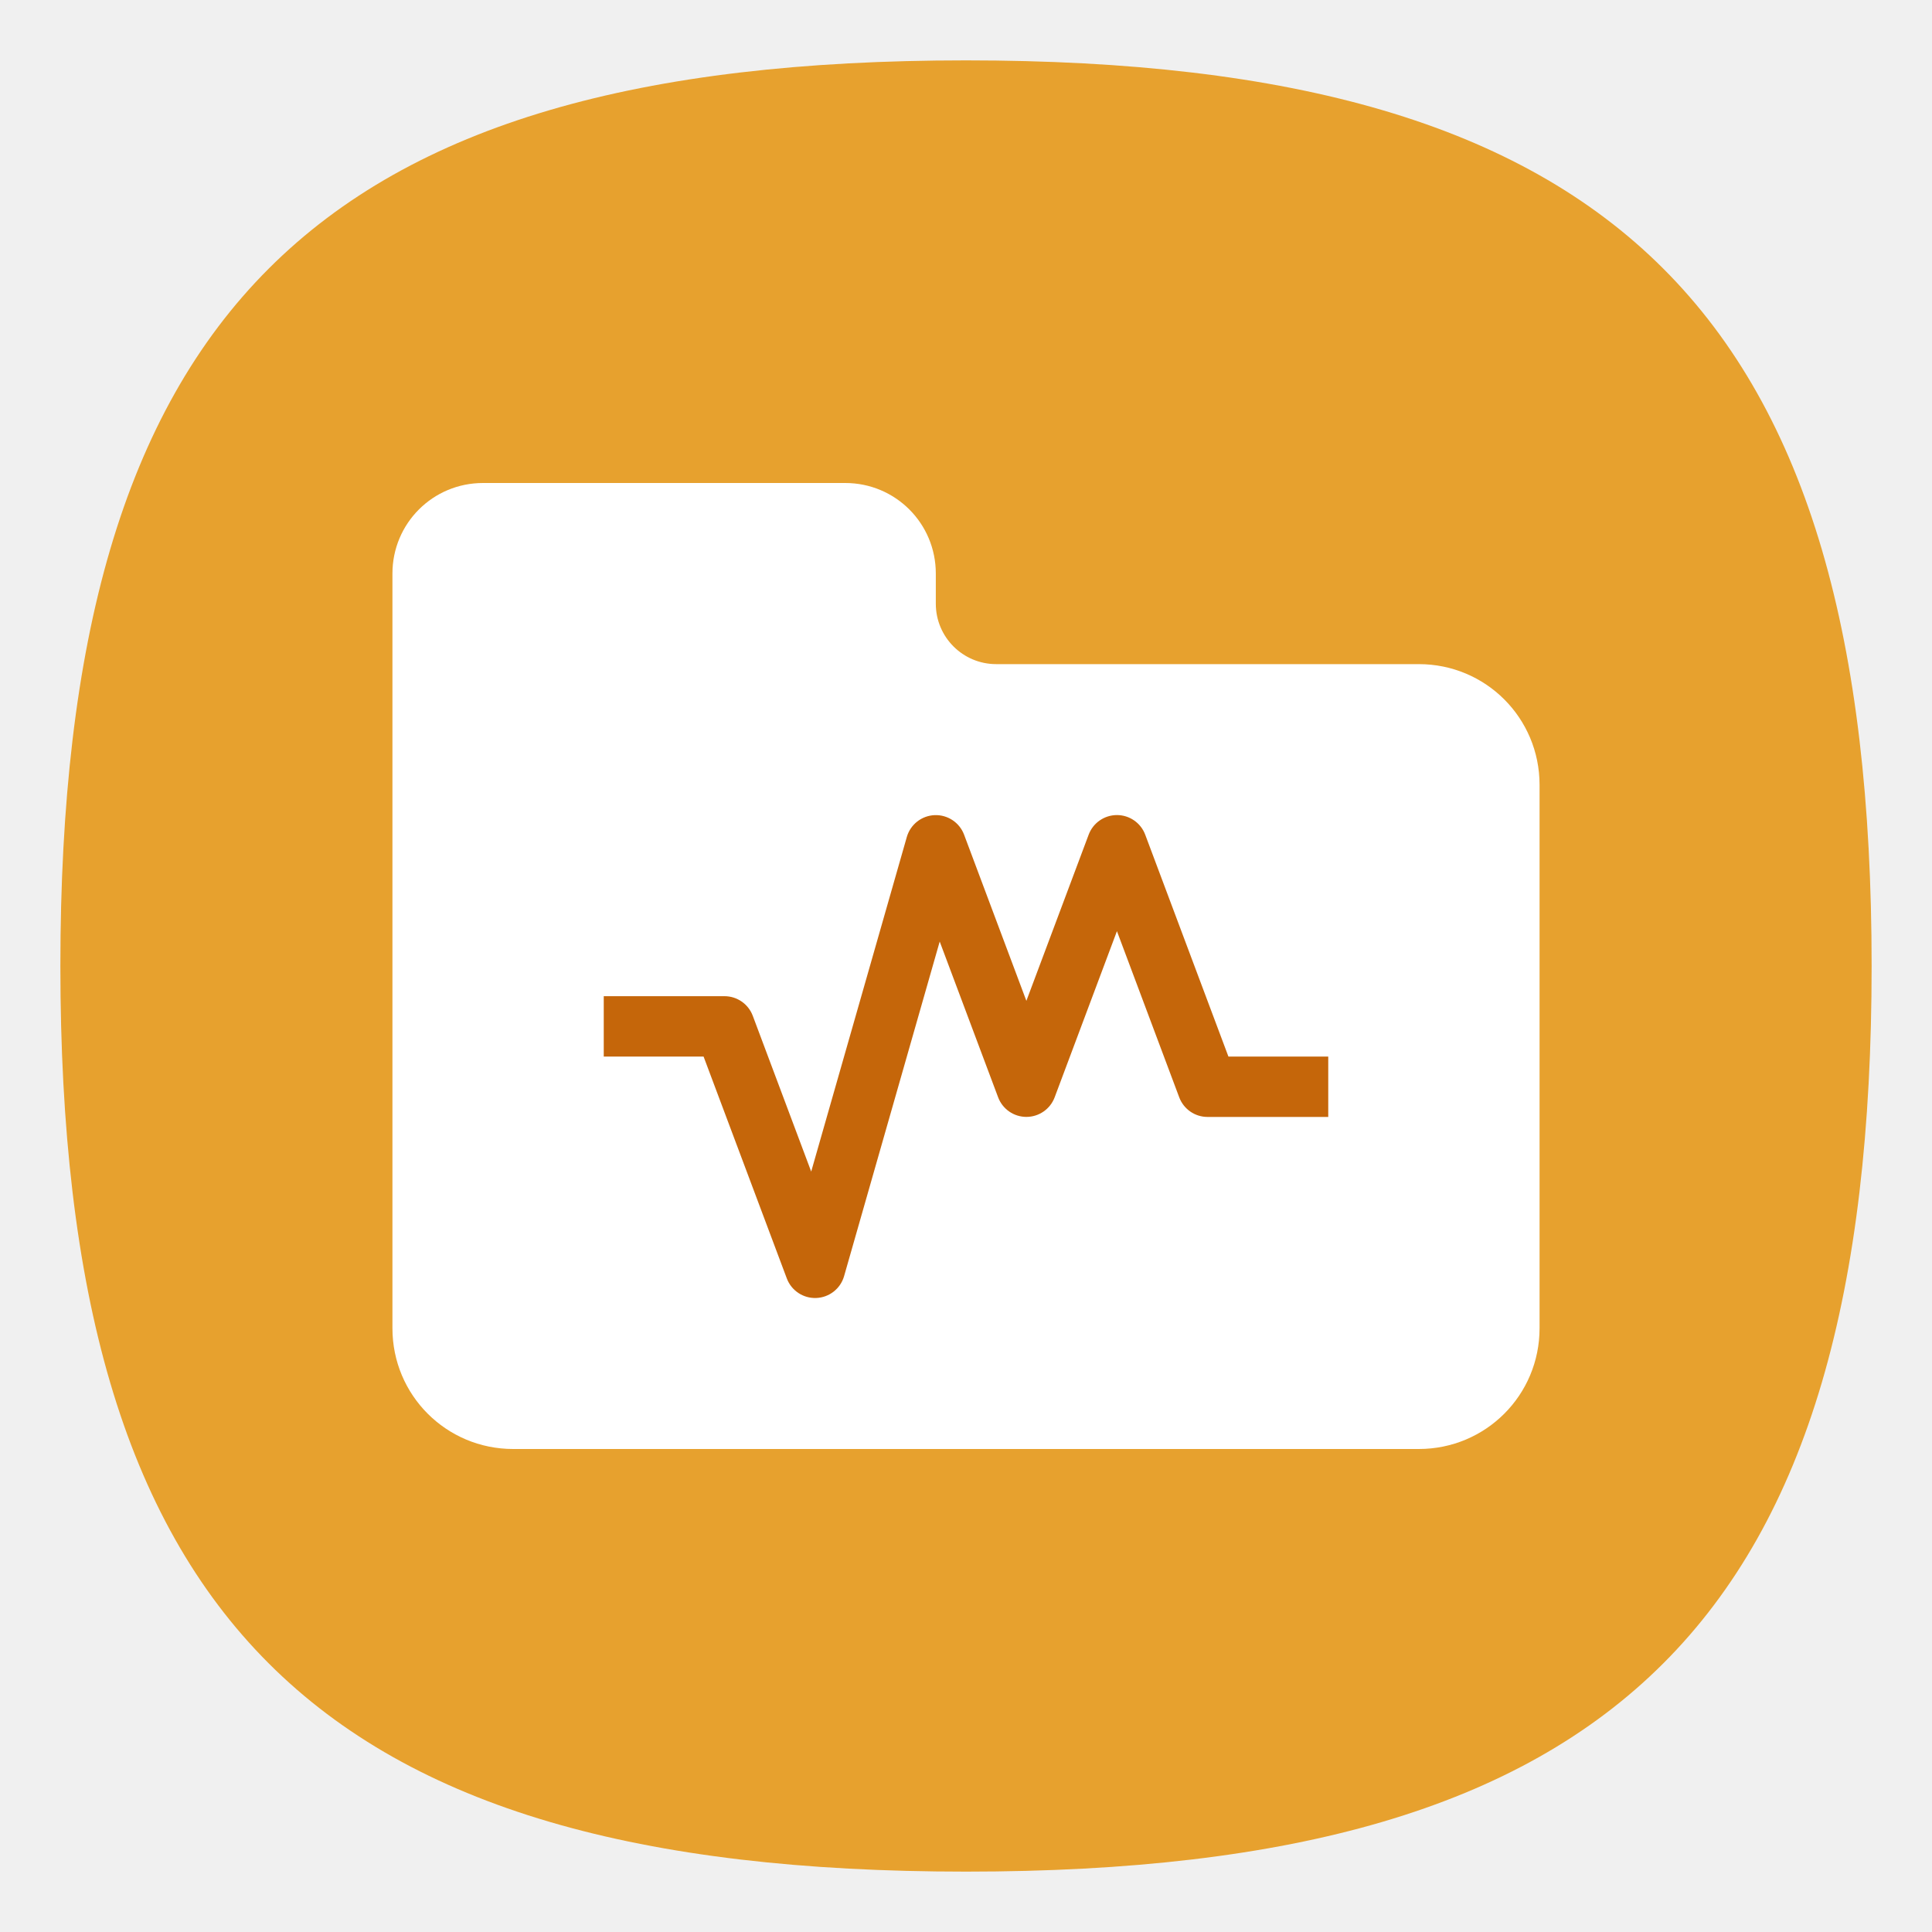
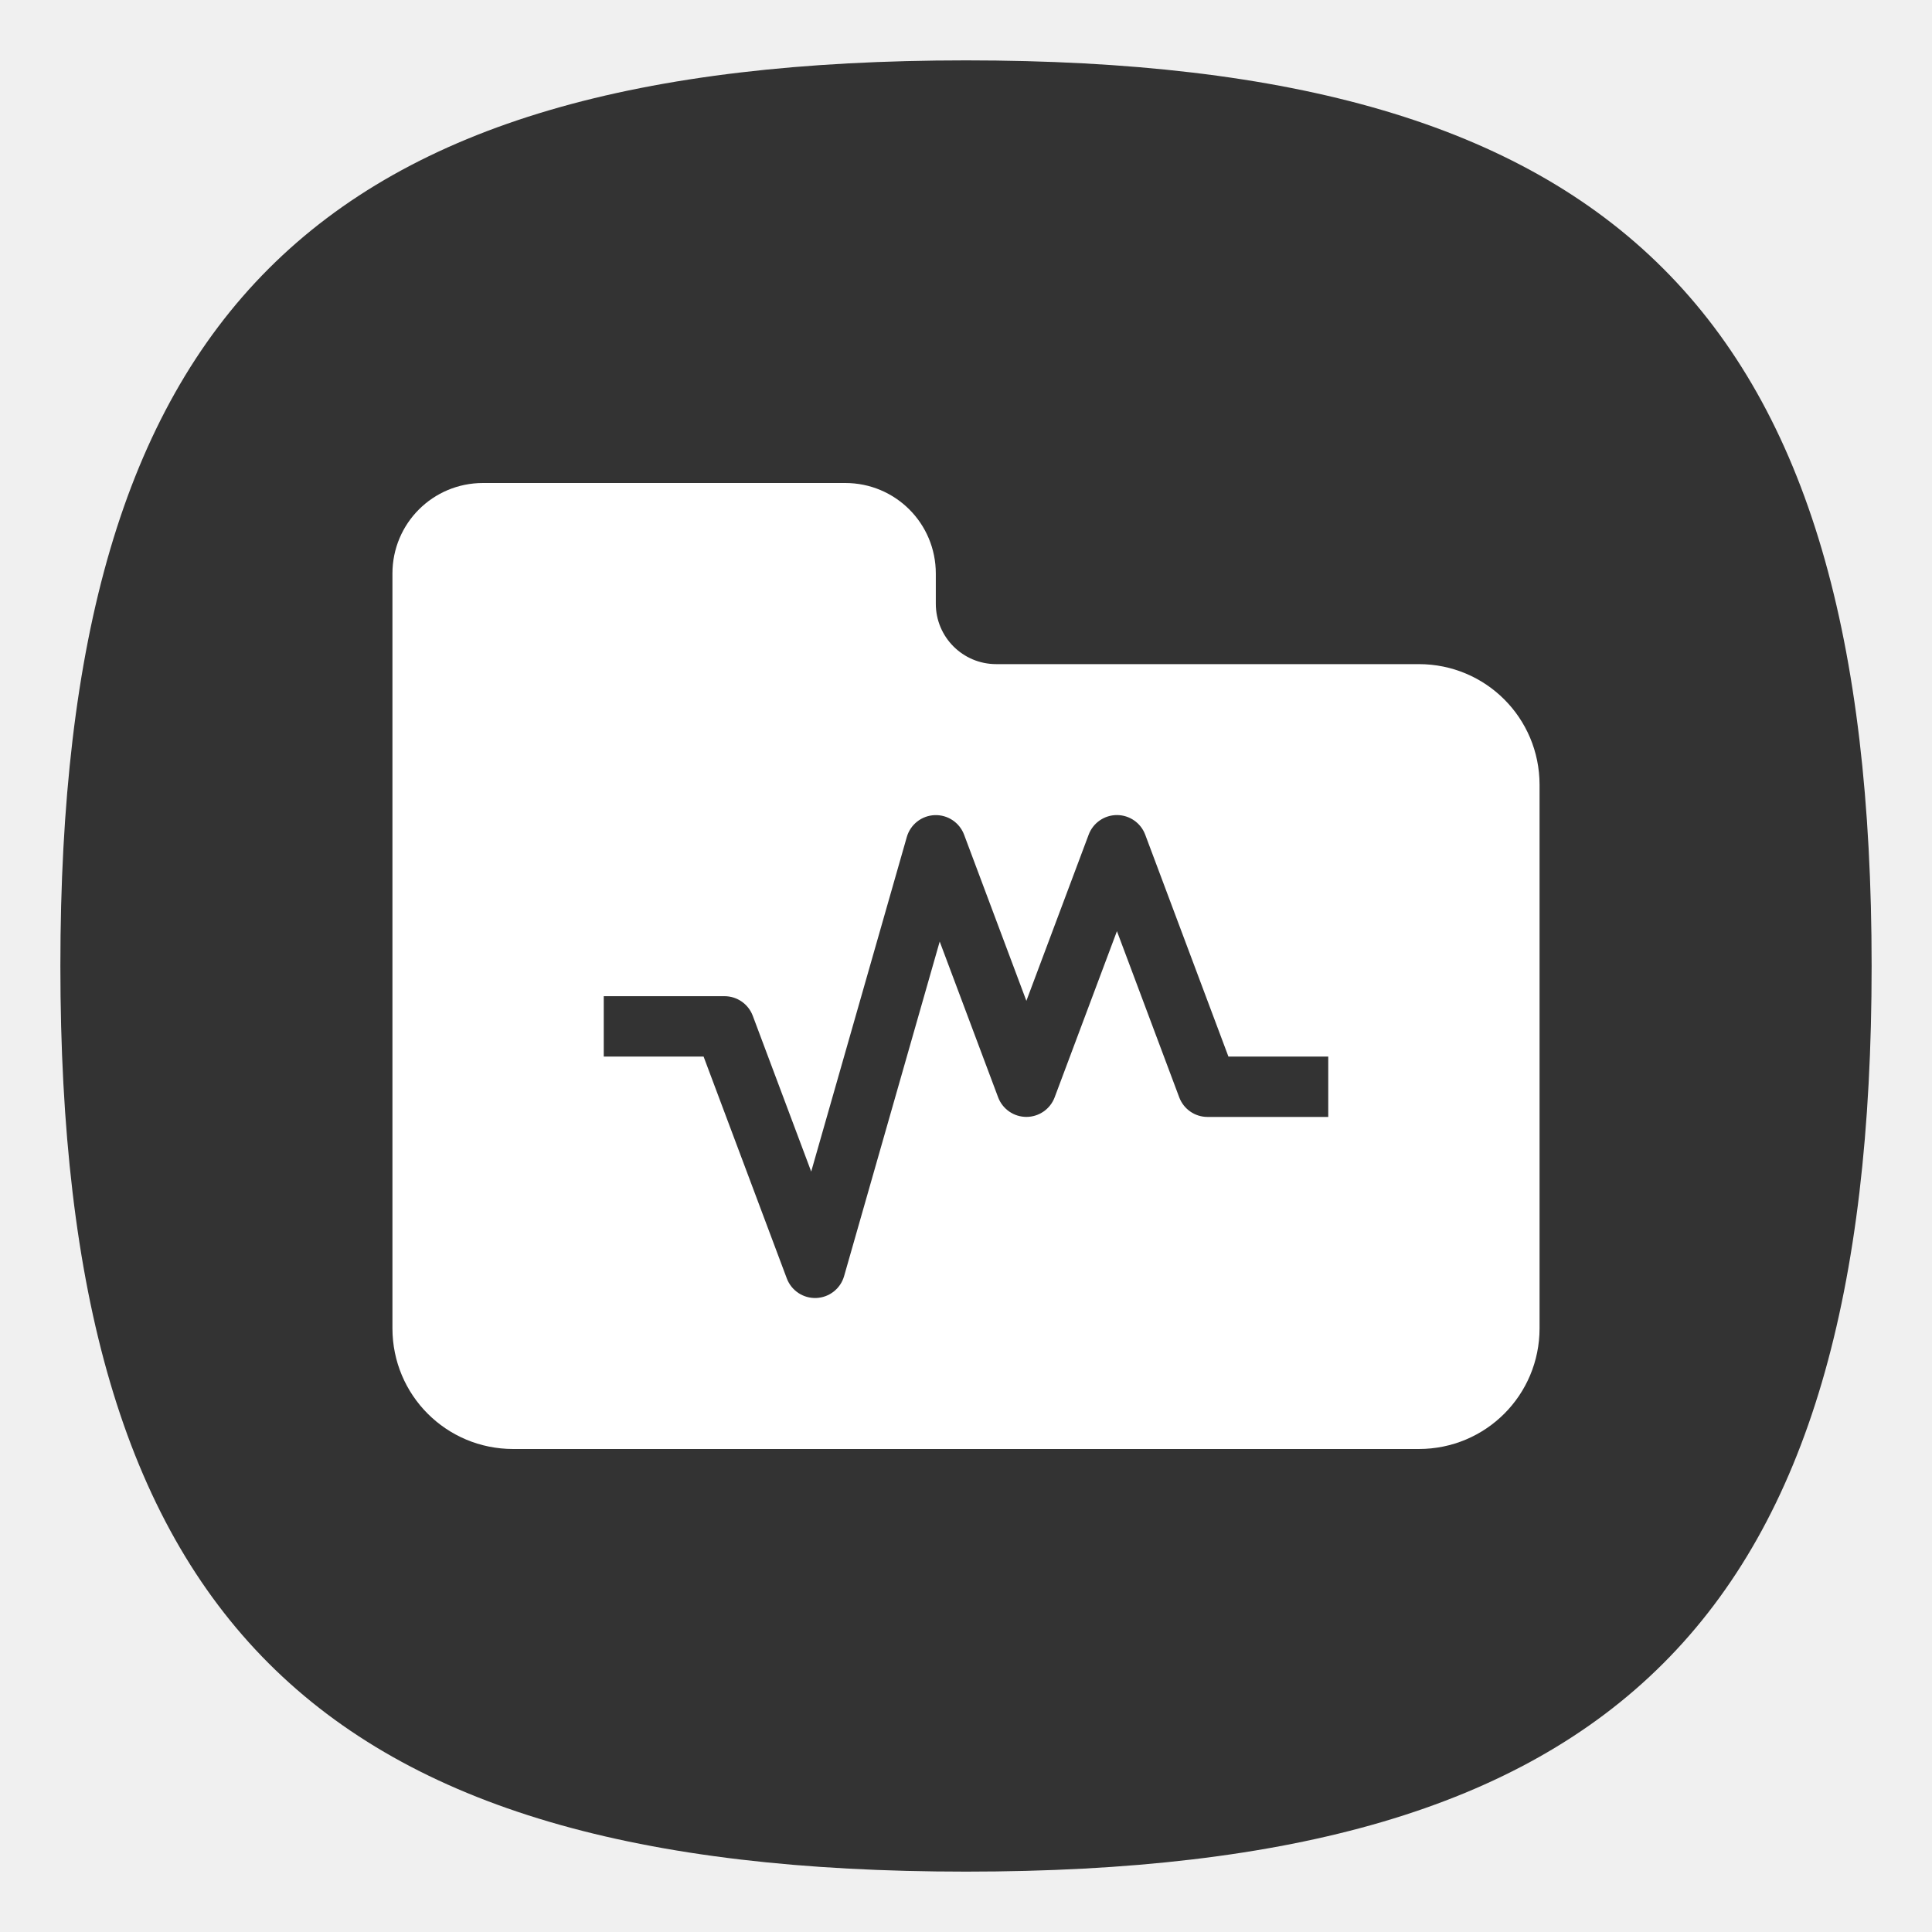
<svg xmlns="http://www.w3.org/2000/svg" viewbox="0 0 200 200" version="1.1" id="svg4" width="64" height="64">
  <defs id="defs8" />
-   <path d="M 2,32 C 2,10.4 10.4,2 32,2 53.6,2 62,10.4 62,32 62,53.6 53.6,62 32,62 10.4,62 2,53.6 2,32" id="path2" style="stroke-width:0.3;fill:#e7a12e;fill-opacity:1" />
+   <path d="M 2,32 C 2,10.4 10.4,2 32,2 53.6,2 62,10.4 62,32 62,53.6 53.6,62 32,62 10.4,62 2,53.6 2,32" id="path2" style="stroke-width:0.3;fill:#333333;fill-opacity:1" />
  <path id="rect1033" style="fill:#ffffff;stroke-width:2;stroke-linecap:round;stroke-linejoin:round" d="M 16 16 C 14.338 16 13 17.338 13 19 L 13 44 C 13 46.216 14.784 48 17 48 L 47 48 C 49.216 48 51 46.216 51 44 L 51 26 C 51 23.784 49.216 22 47 22 L 33 22 A 2 2 0 0 1 31 20 L 31 19 C 31 17.338 29.662 16 28 16 L 16 16 z " />
-   <path style="color:#000000;fill:#c5660a;fill-opacity:1;stroke:none;stroke-linejoin:round;-inkscape-stroke:none" d="m 37,27 a 1,1 0 0 0 -0.936,0.648 L 34,33.154 31.936,27.648 a 1,1 0 0 0 -1.896,0.076 l -3.168,11.086 -1.936,-5.162 A 1,1 0 0 0 24,33 h -4 v 2 h 3.307 l 2.758,7.352 a 1,1 0 0 0 1.896,-0.076 l 3.168,-11.086 1.936,5.162 a 1,1 0 0 0 1.871,0 L 37,30.846 39.064,36.352 A 1,1 0 0 0 40,37 h 4 V 35 H 40.693 L 37.936,27.648 A 1,1 0 0 0 37,27 Z" id="path991" />
+   <path style="color:#000000;fill:#333333;fill-opacity:1;stroke:none;stroke-linejoin:round;-inkscape-stroke:none" d="m 37,27 a 1,1 0 0 0 -0.936,0.648 L 34,33.154 31.936,27.648 a 1,1 0 0 0 -1.896,0.076 l -3.168,11.086 -1.936,-5.162 A 1,1 0 0 0 24,33 h -4 v 2 h 3.307 l 2.758,7.352 a 1,1 0 0 0 1.896,-0.076 l 3.168,-11.086 1.936,5.162 a 1,1 0 0 0 1.871,0 L 37,30.846 39.064,36.352 A 1,1 0 0 0 40,37 h 4 V 35 H 40.693 L 37.936,27.648 A 1,1 0 0 0 37,27 Z" id="path991" />
</svg>
